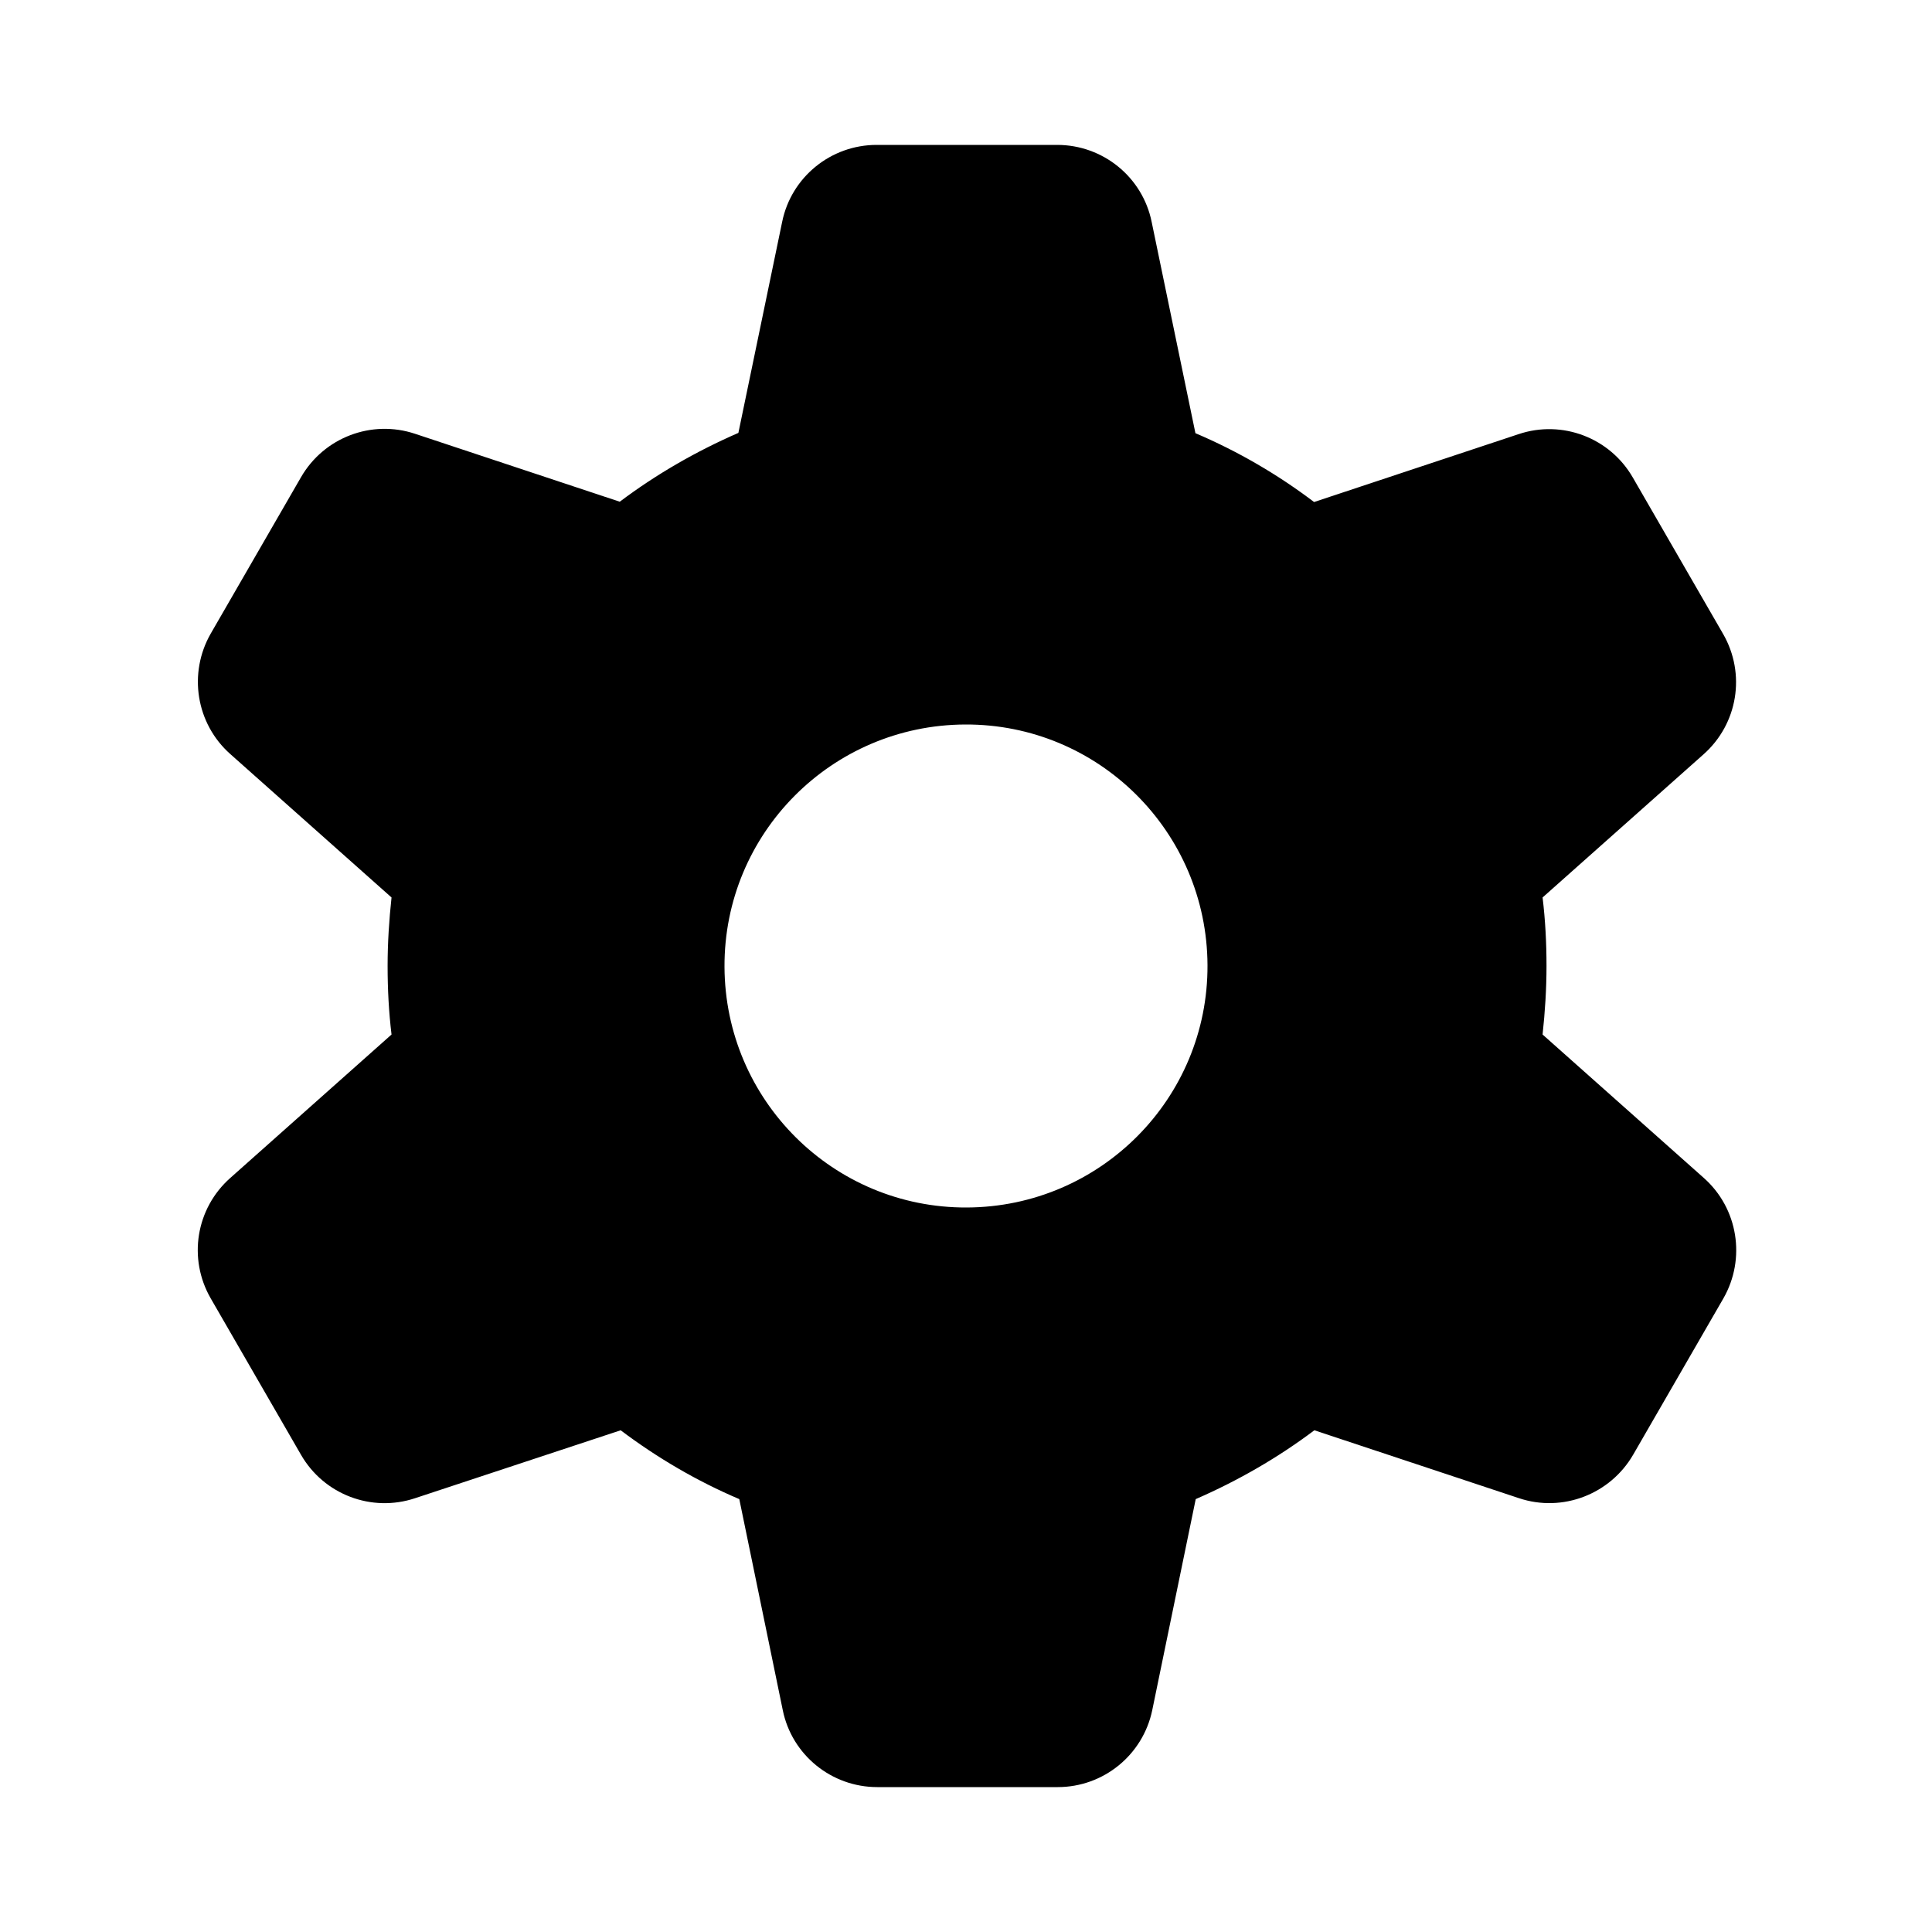
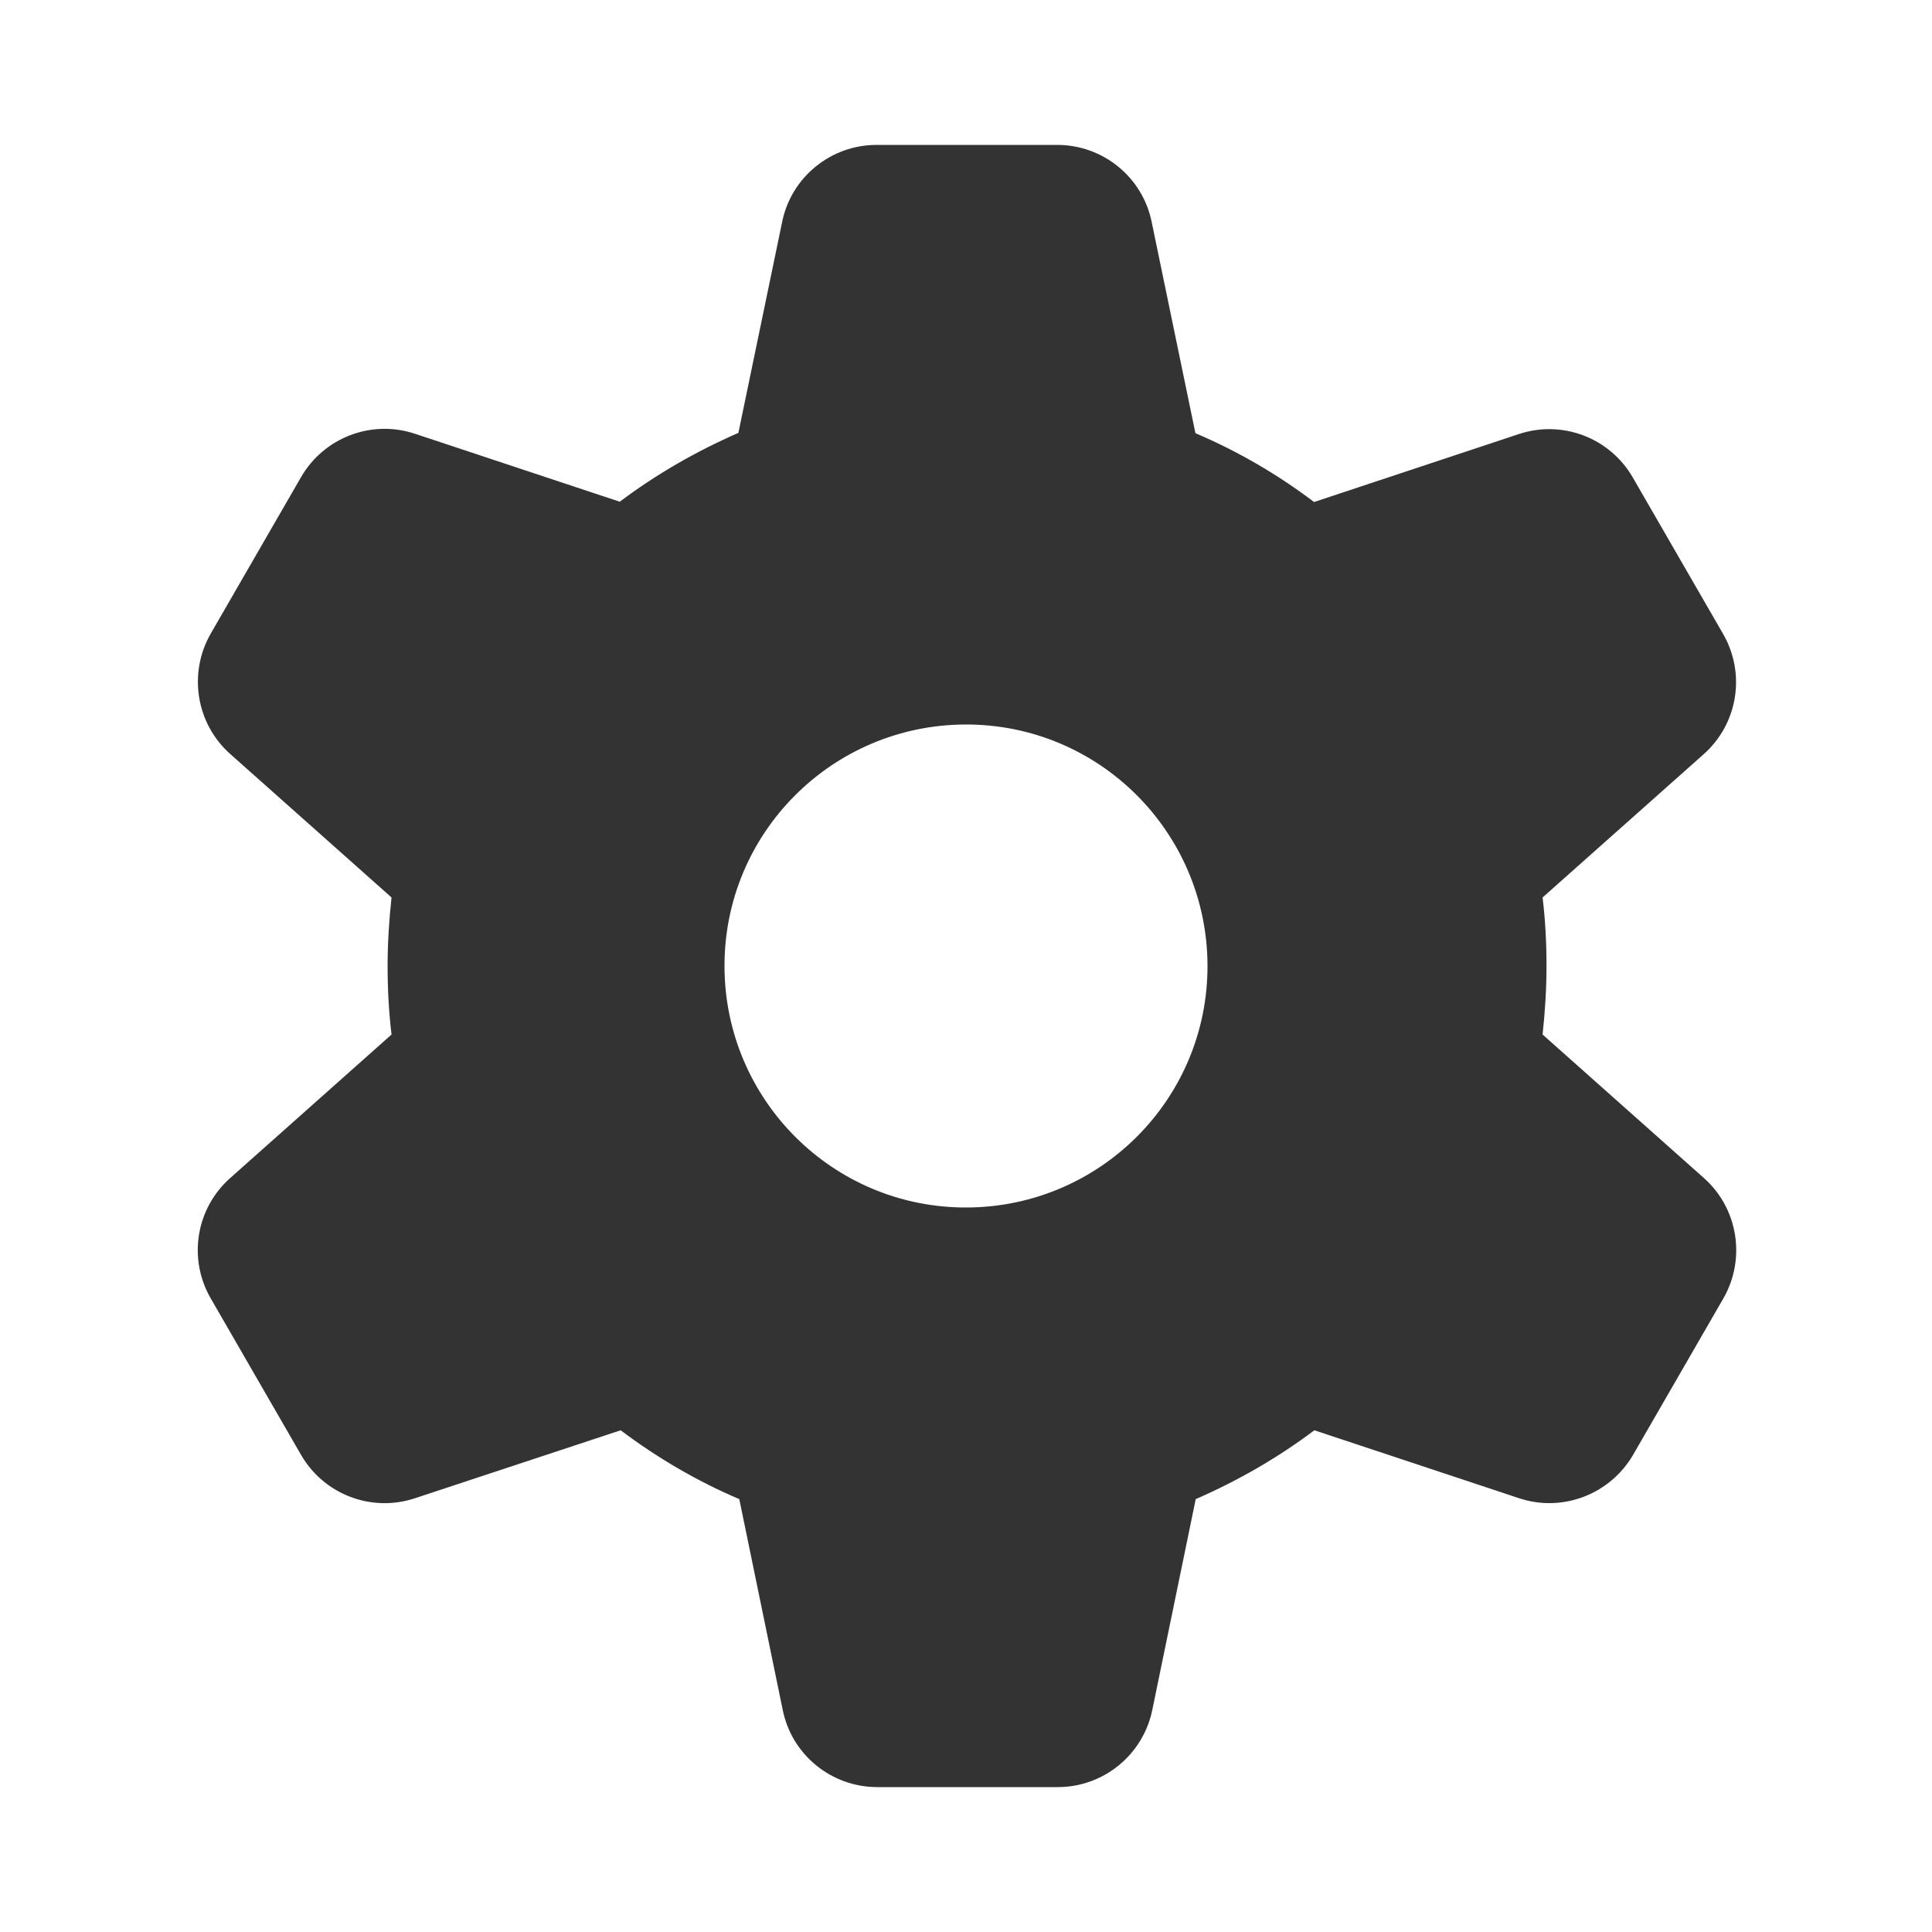
<svg xmlns="http://www.w3.org/2000/svg" viewBox="0 0 640 640">
-   <path d="M259.1 73.5C262.1 58.7 275.2 48 290.4 48L350.2 48C365.4 48 378.5 58.7 381.5 73.5L396 143.5C410.1 149.5 423.3 157.2 435.3 166.3L503.1 143.8C517.5 139 533.3 145 540.9 158.2L570.8 210C578.4 223.2 575.7 239.8 564.3 249.9L511 297.3C511.9 304.7 512.3 312.3 512.3 320C512.3 327.7 511.8 335.3 511 342.7L564.4 390.2C575.8 400.3 578.4 417 570.9 430.1L541 481.9C533.4 495 517.6 501.1 503.2 496.3L435.4 473.8C423.3 482.9 410.1 490.5 396.1 496.6L381.7 566.5C378.6 581.4 365.5 592 350.4 592L290.6 592C275.4 592 262.3 581.3 259.3 566.5L244.9 496.6C230.8 490.6 217.7 482.9 205.6 473.8L137.5 496.3C123.1 501.1 107.3 495.1 99.7 481.9L69.8 430.1C62.2 416.9 64.9 400.3 76.3 390.2L129.7 342.7C128.8 335.3 128.4 327.7 128.4 320C128.4 312.3 128.9 304.7 129.7 297.3L76.3 249.8C64.9 239.7 62.3 223 69.8 209.9L99.7 158.1C107.3 144.9 123.1 138.9 137.5 143.7L205.3 166.2C217.4 157.1 230.6 149.5 244.6 143.4L259.1 73.5zM320.3 400C364.5 399.8 400.2 363.9 400 319.7C399.8 275.5 363.9 239.8 319.7 240C275.5 240.2 239.8 276.1 240 320.3C240.2 364.5 276.1 400.2 320.3 400z" />
+   <path fill="#333333" d="M259.1 73.5C262.1 58.7 275.2 48 290.4 48L350.2 48C365.4 48 378.5 58.7 381.5 73.5L396 143.5C410.1 149.5 423.3 157.2 435.3 166.3L503.1 143.8C517.5 139 533.3 145 540.9 158.2L570.8 210C578.4 223.2 575.7 239.8 564.3 249.9L511 297.3C511.9 304.7 512.3 312.3 512.3 320C512.3 327.7 511.8 335.3 511 342.7L564.4 390.2C575.8 400.3 578.4 417 570.9 430.1L541 481.9C533.4 495 517.6 501.1 503.2 496.3L435.4 473.8C423.3 482.9 410.1 490.5 396.1 496.6L381.7 566.5C378.6 581.4 365.5 592 350.4 592L290.6 592C275.4 592 262.3 581.3 259.3 566.5L244.9 496.6C230.8 490.6 217.7 482.9 205.6 473.8L137.5 496.3C123.1 501.1 107.3 495.1 99.7 481.9L69.8 430.1C62.2 416.9 64.9 400.3 76.3 390.2L129.7 342.7C128.8 335.3 128.4 327.7 128.4 320C128.4 312.3 128.9 304.7 129.7 297.3L76.3 249.8C64.9 239.7 62.3 223 69.8 209.9L99.7 158.1C107.3 144.9 123.1 138.9 137.5 143.7L205.3 166.2C217.4 157.1 230.6 149.5 244.6 143.4L259.1 73.5zM320.3 400C364.5 399.8 400.2 363.9 400 319.7C399.8 275.5 363.9 239.8 319.7 240C275.5 240.2 239.8 276.1 240 320.3C240.2 364.5 276.1 400.2 320.3 400z" />
</svg>
